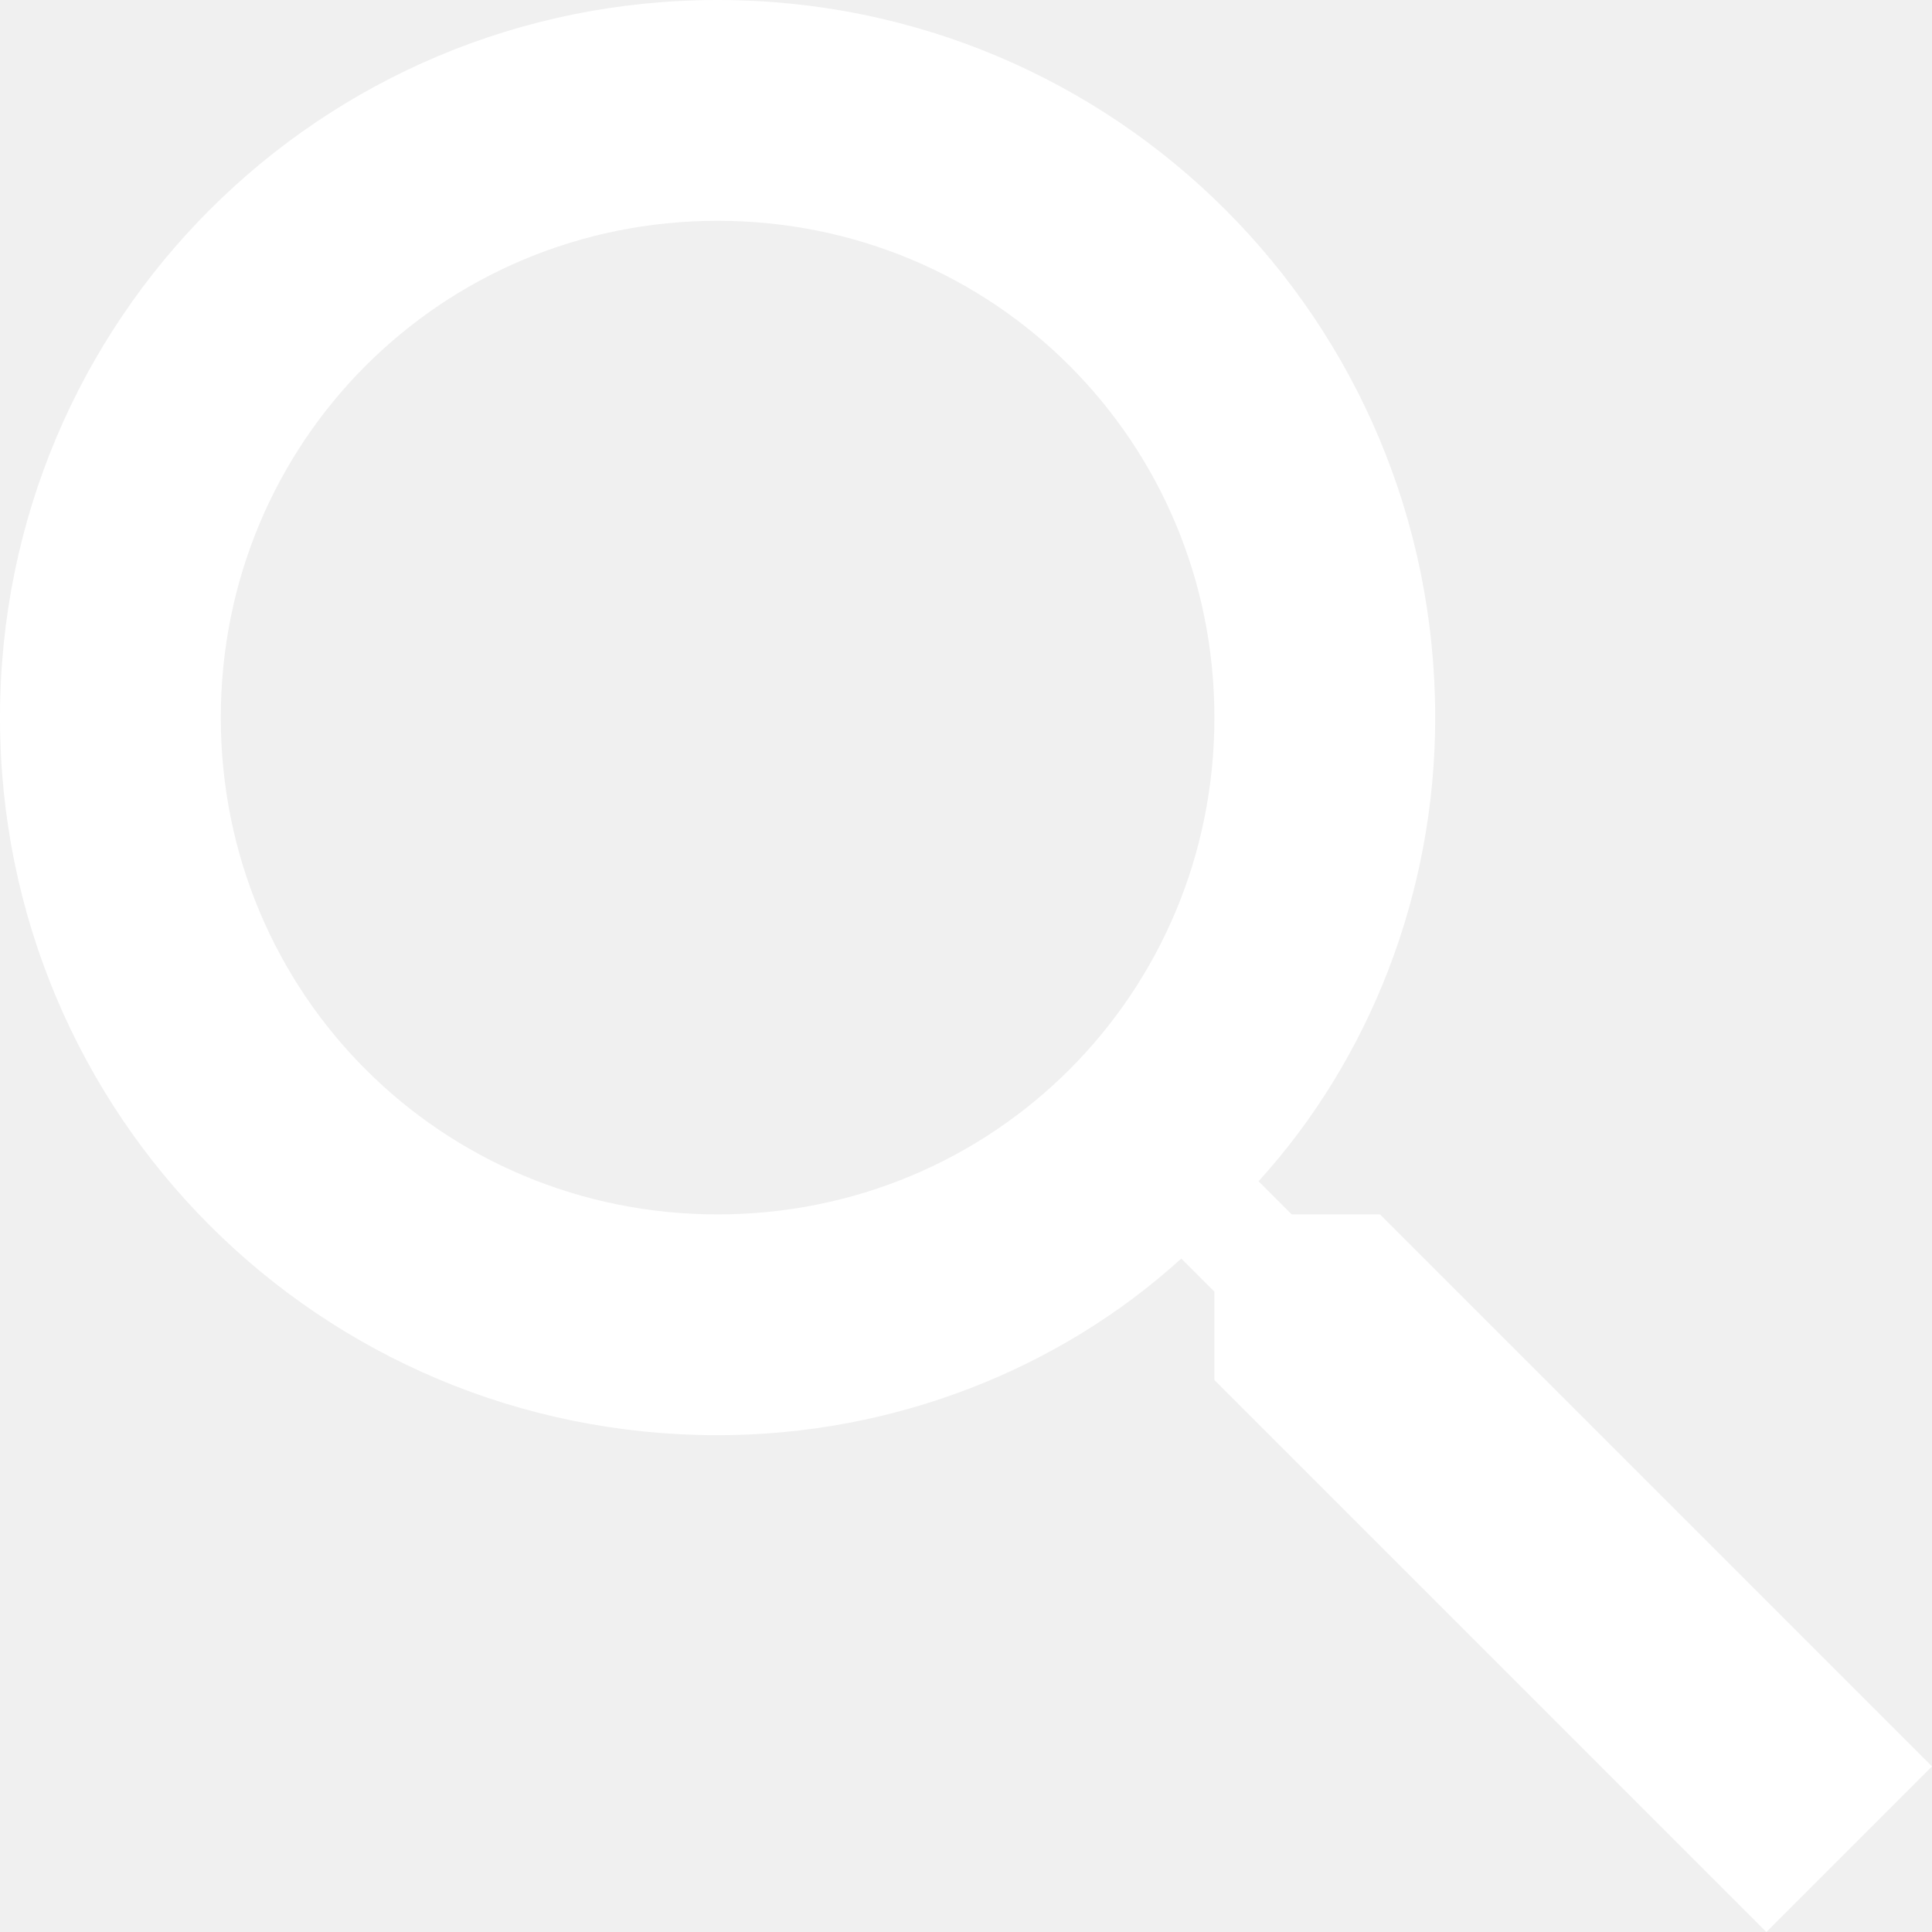
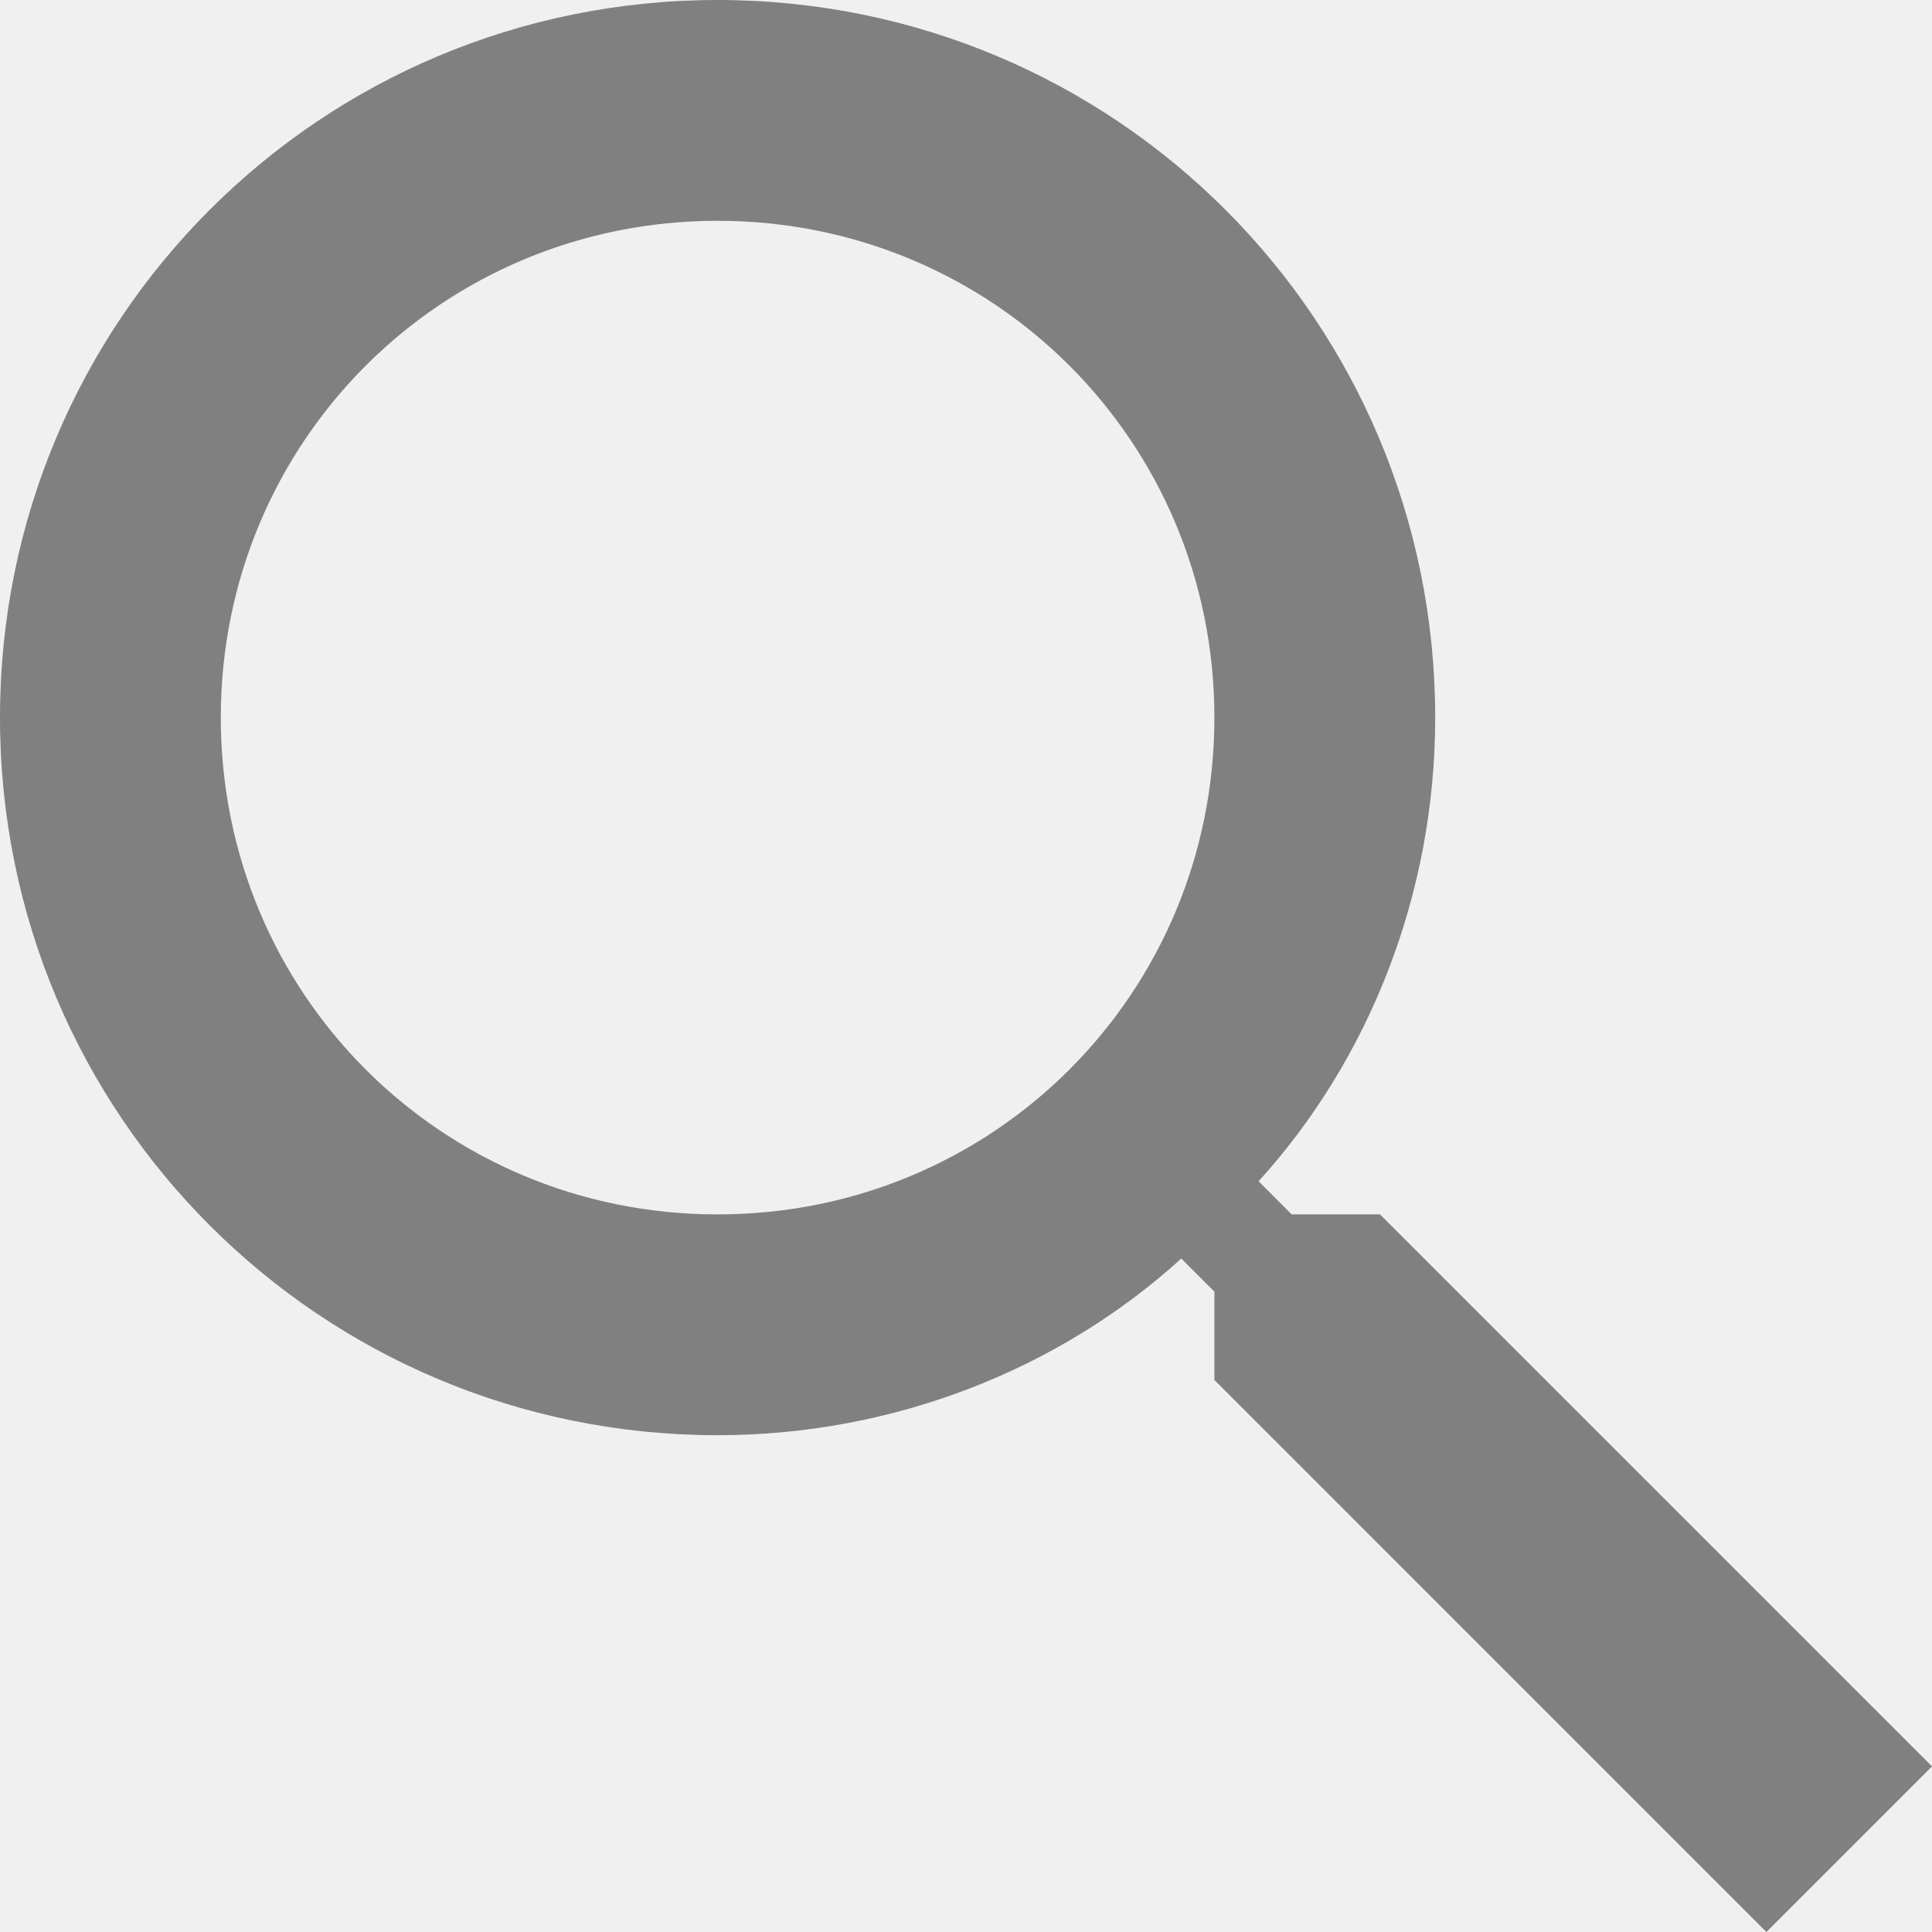
<svg xmlns="http://www.w3.org/2000/svg" version="1.1" id="Capa_1" x="0px" y="0px" width="512px" height="512px" viewBox="0 0 446.25 446.25" style="enable-background:new 0 0 446.25 446.25;" xml:space="preserve">
  <g>
    <g id="search">
-       <path d="M318.75,280.5h-20.4l-7.649-7.65c25.5-28.05,40.8-66.3,40.8-107.1C331.5,73.95,257.55,0,165.75,0S0,73.95,0,165.75    S73.95,331.5,165.75,331.5c40.8,0,79.05-15.3,107.1-40.8l7.65,7.649v20.4L408,446.25L446.25,408L318.75,280.5z M165.75,280.5    C102,280.5,51,229.5,51,165.75S102,51,165.75,51S280.5,102,280.5,165.75S229.5,280.5,165.75,280.5z" fill="#FFFFFF" />
+       <path d="M318.75,280.5h-20.4l-7.649-7.65c25.5-28.05,40.8-66.3,40.8-107.1C331.5,73.95,257.55,0,165.75,0S0,73.95,0,165.75    S73.95,331.5,165.75,331.5c40.8,0,79.05-15.3,107.1-40.8l7.65,7.649v20.4L408,446.25L446.25,408L318.75,280.5z M165.75,280.5    C102,280.5,51,229.5,51,165.75S102,51,165.75,51S280.5,102,280.5,165.75S229.5,280.5,165.75,280.5z" fill="#808080" />
    </g>
  </g>
-   <g>
- </g>
-   <g>
- </g>
-   <g>
- </g>
-   <g>
- </g>
-   <g>
- </g>
-   <g>
- </g>
-   <g>
- </g>
-   <g>
- </g>
-   <g>
- </g>
-   <g>
- </g>
-   <g>
- </g>
-   <g>
- </g>
-   <g>
- </g>
-   <g>
- </g>
-   <g>
- </g>
</svg>
